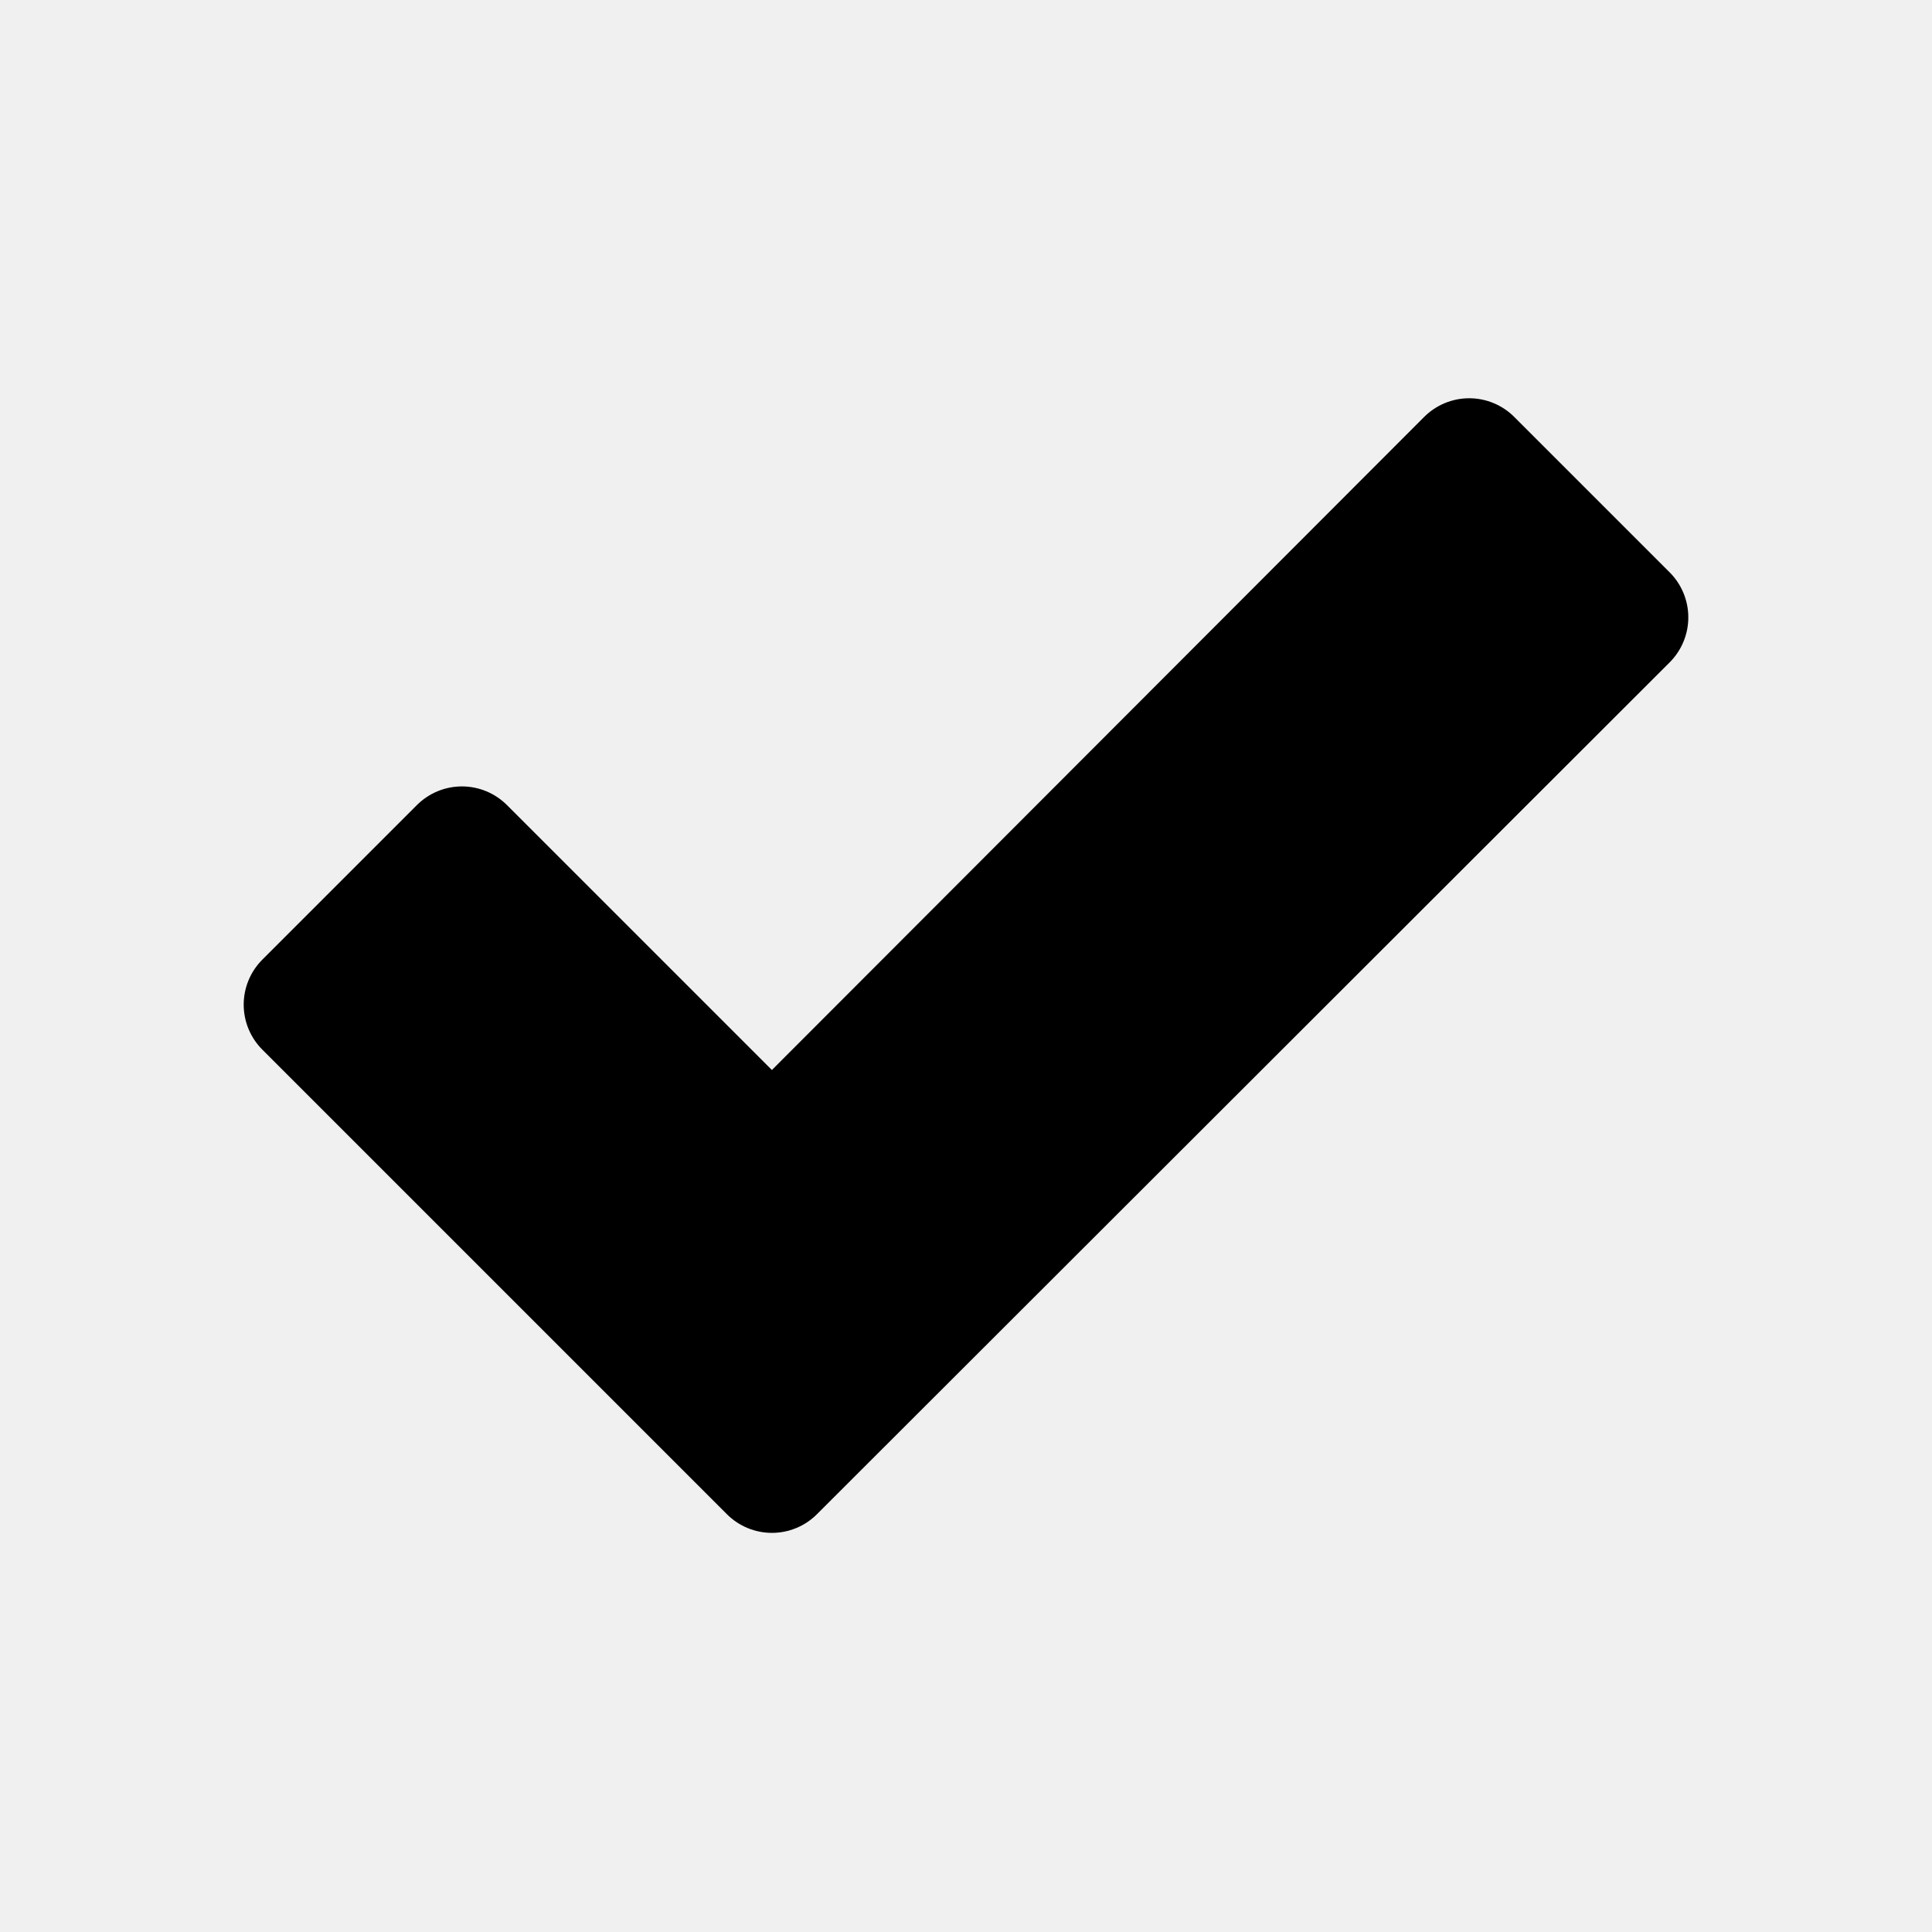
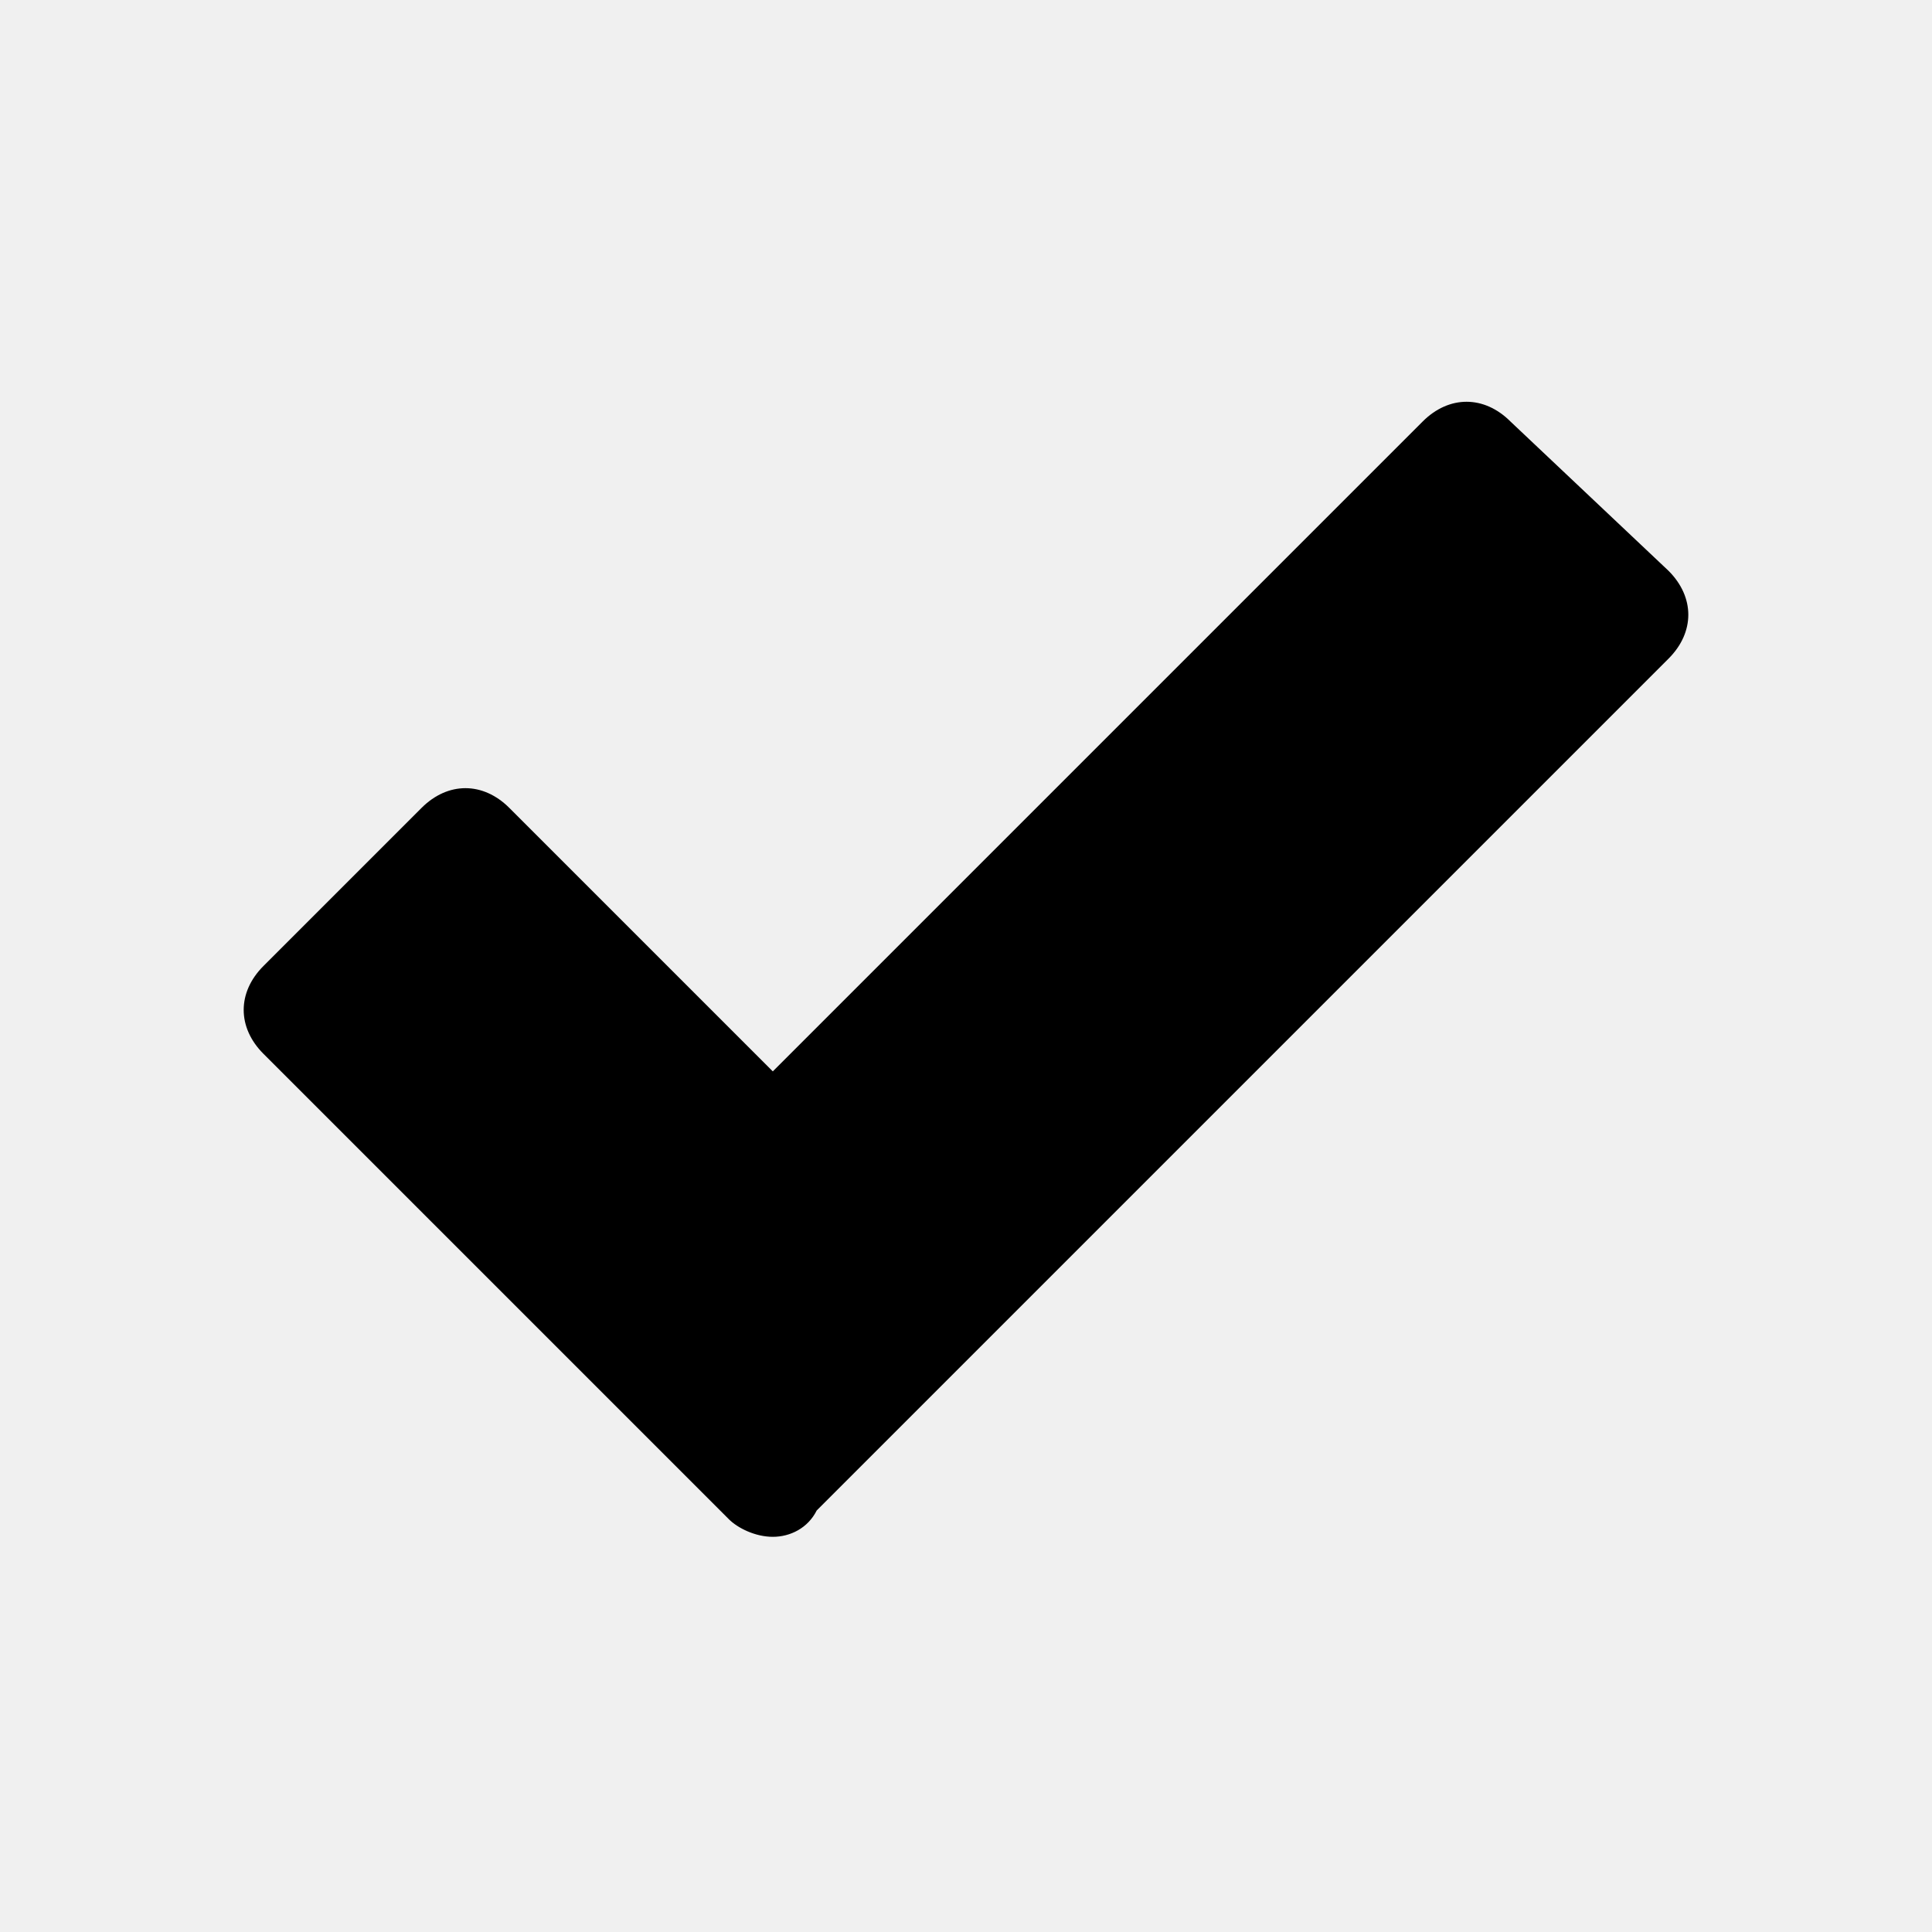
- <svg xmlns="http://www.w3.org/2000/svg" id="cat-pg" viewBox="0 0 22 22">
-   <defs>
-     <style>.cls-1{stroke:#000;stroke-linejoin:round;stroke-width:1.45px;}</style>
-   </defs>
-   <polygon class="cls-1" points="3.5 11.44 5.26 9.68 8.79 13.21 16.73 5.26 18.5 7.03 8.79 16.73 3.5 11.44" />
+ <svg xmlns="http://www.w3.org/2000/svg" version="1.1" x="0px" y="0px" width="22px" height="22px" viewBox="0 0 22 22" style="enable-background:new 0 0 22 22;" xml:space="preserve">
+   <style type="text/css">
+ 	.st0{fill:none;stroke:#000000;stroke-width:1.45;stroke-linejoin:round;stroke-miterlimit:10;}
+ 	.st1{fill:none;stroke:#000000;stroke-width:1.45;stroke-linecap:square;stroke-linejoin:round;stroke-miterlimit:10;}
+ 	.st2{fill:none;stroke:#000000;stroke-width:1.45;stroke-linecap:round;stroke-linejoin:round;stroke-miterlimit:10;}
+ 	.st3{fill:none;stroke:#000000;stroke-width:1.45;stroke-miterlimit:10;}
+ 	.st4{fill:none;stroke:#000000;stroke-width:1.45;stroke-linecap:round;stroke-miterlimit:10;}
+ 	.st5{fill:none;stroke:#000000;stroke-width:1.45;stroke-linecap:square;stroke-linejoin:round;}
+ 	.st6{fill:none;stroke:#000000;stroke-width:1.4;stroke-linejoin:round;stroke-miterlimit:10;}
+ 	.st7{stroke:#000000;stroke-width:1.45;stroke-linejoin:round;stroke-miterlimit:10;}
+ 	.st8{display:none;fill:none;stroke:#000000;stroke-width:1.45;stroke-linejoin:round;stroke-miterlimit:10;}
+ 	.st9{fill:none;stroke:#000000;stroke-width:1.45;stroke-linejoin:round;}
+ 	.st10{fill:#E0002D;stroke:#E0002D;stroke-width:1.45;stroke-linejoin:round;stroke-miterlimit:10;}
+ 	.st11{fill:#227C7C;stroke:#227C7C;stroke-width:1.45;stroke-linejoin:round;stroke-miterlimit:10;}
+ 	.st12{fill:none;stroke:#000000;stroke-width:1.45;stroke-linecap:square;stroke-miterlimit:10;}
+ 	.st13{stroke:#000000;stroke-width:1.45;stroke-miterlimit:10;}
+ 	.st14{fill:none;stroke:#000000;stroke-linejoin:round;stroke-miterlimit:10;}
+ 	.st15{fill:#FFFFFF;}
+ 	.st16{fill:#E6002E;stroke:#E6002E;stroke-width:1.45;stroke-linejoin:round;stroke-miterlimit:10;}
+ 	.st17{fill:none;}
+ 	.st18{opacity:0.4;fill:#6EA03C;}
+ 	.st19{fill:none;stroke:#000000;stroke-width:1.45;stroke-linejoin:round;stroke-dasharray:3.847,3.847;}
+ 	.st20{fill:none;stroke:#000000;stroke-width:3;stroke-linejoin:round;stroke-miterlimit:10;}
+ 	.st21{opacity:0.4;fill:none;stroke:#000000;stroke-width:1.45;stroke-linejoin:round;stroke-miterlimit:10;}
+ 	.st22{fill:none;stroke:#707070;stroke-width:2;stroke-linejoin:round;stroke-miterlimit:10;}
+ 	.st23{fill:#333333;}
+ 	.st24{fill:#D6002B;}
+ 	.st25{stroke:#000000;stroke-width:0.7;stroke-miterlimit:10;}
+ 	.st26{fill:none;stroke:#000000;stroke-width:2;stroke-linejoin:round;stroke-miterlimit:10;}
+ 	.st27{fill:none;stroke:#383838;stroke-width:1.45;stroke-linejoin:round;stroke-miterlimit:10;}
+ 	.st28{fill:none;stroke:#1E1E1E;stroke-width:2;stroke-linejoin:round;stroke-miterlimit:10;}
+ 	.st29{fill:none;stroke:#FFFFFF;stroke-width:2;stroke-linejoin:round;stroke-miterlimit:10;}
+ 	.st30{fill:#757575;}
+ 	.st31{fill:none;stroke:#FFFFFF;stroke-width:1.45;stroke-linejoin:round;stroke-miterlimit:10;}
+ </style>
+   <g id="cat-pg">
+     <g>
+       <polygon points="3.5,11.4 5.3,9.7 8.8,13.2 16.7,5.3 18.5,7 8.8,16.7   " />
+       <path d="M8.8,17.5c-0.2,0-0.4-0.1-0.5-0.2L3,12c-0.3-0.3-0.3-0.7,0-1l1.8-1.8c0.3-0.3,0.7-0.3,1,0l3,3l7.4-7.4    c0.3-0.3,0.7-0.3,1,0L19,6.5c0.3,0.3,0.3,0.7,0,1l-9.7,9.7C9.2,17.4,9,17.5,8.8,17.5z M4.5,11.4l4.3,4.3L17.5,7l-0.7-0.7l-7.4,7.4    c-0.3,0.3-0.7,0.3-1,0l-3-3L4.5,11.4z" />
+     </g>
+   </g>
+   <g id="Guidelines">
+ </g>
</svg>
